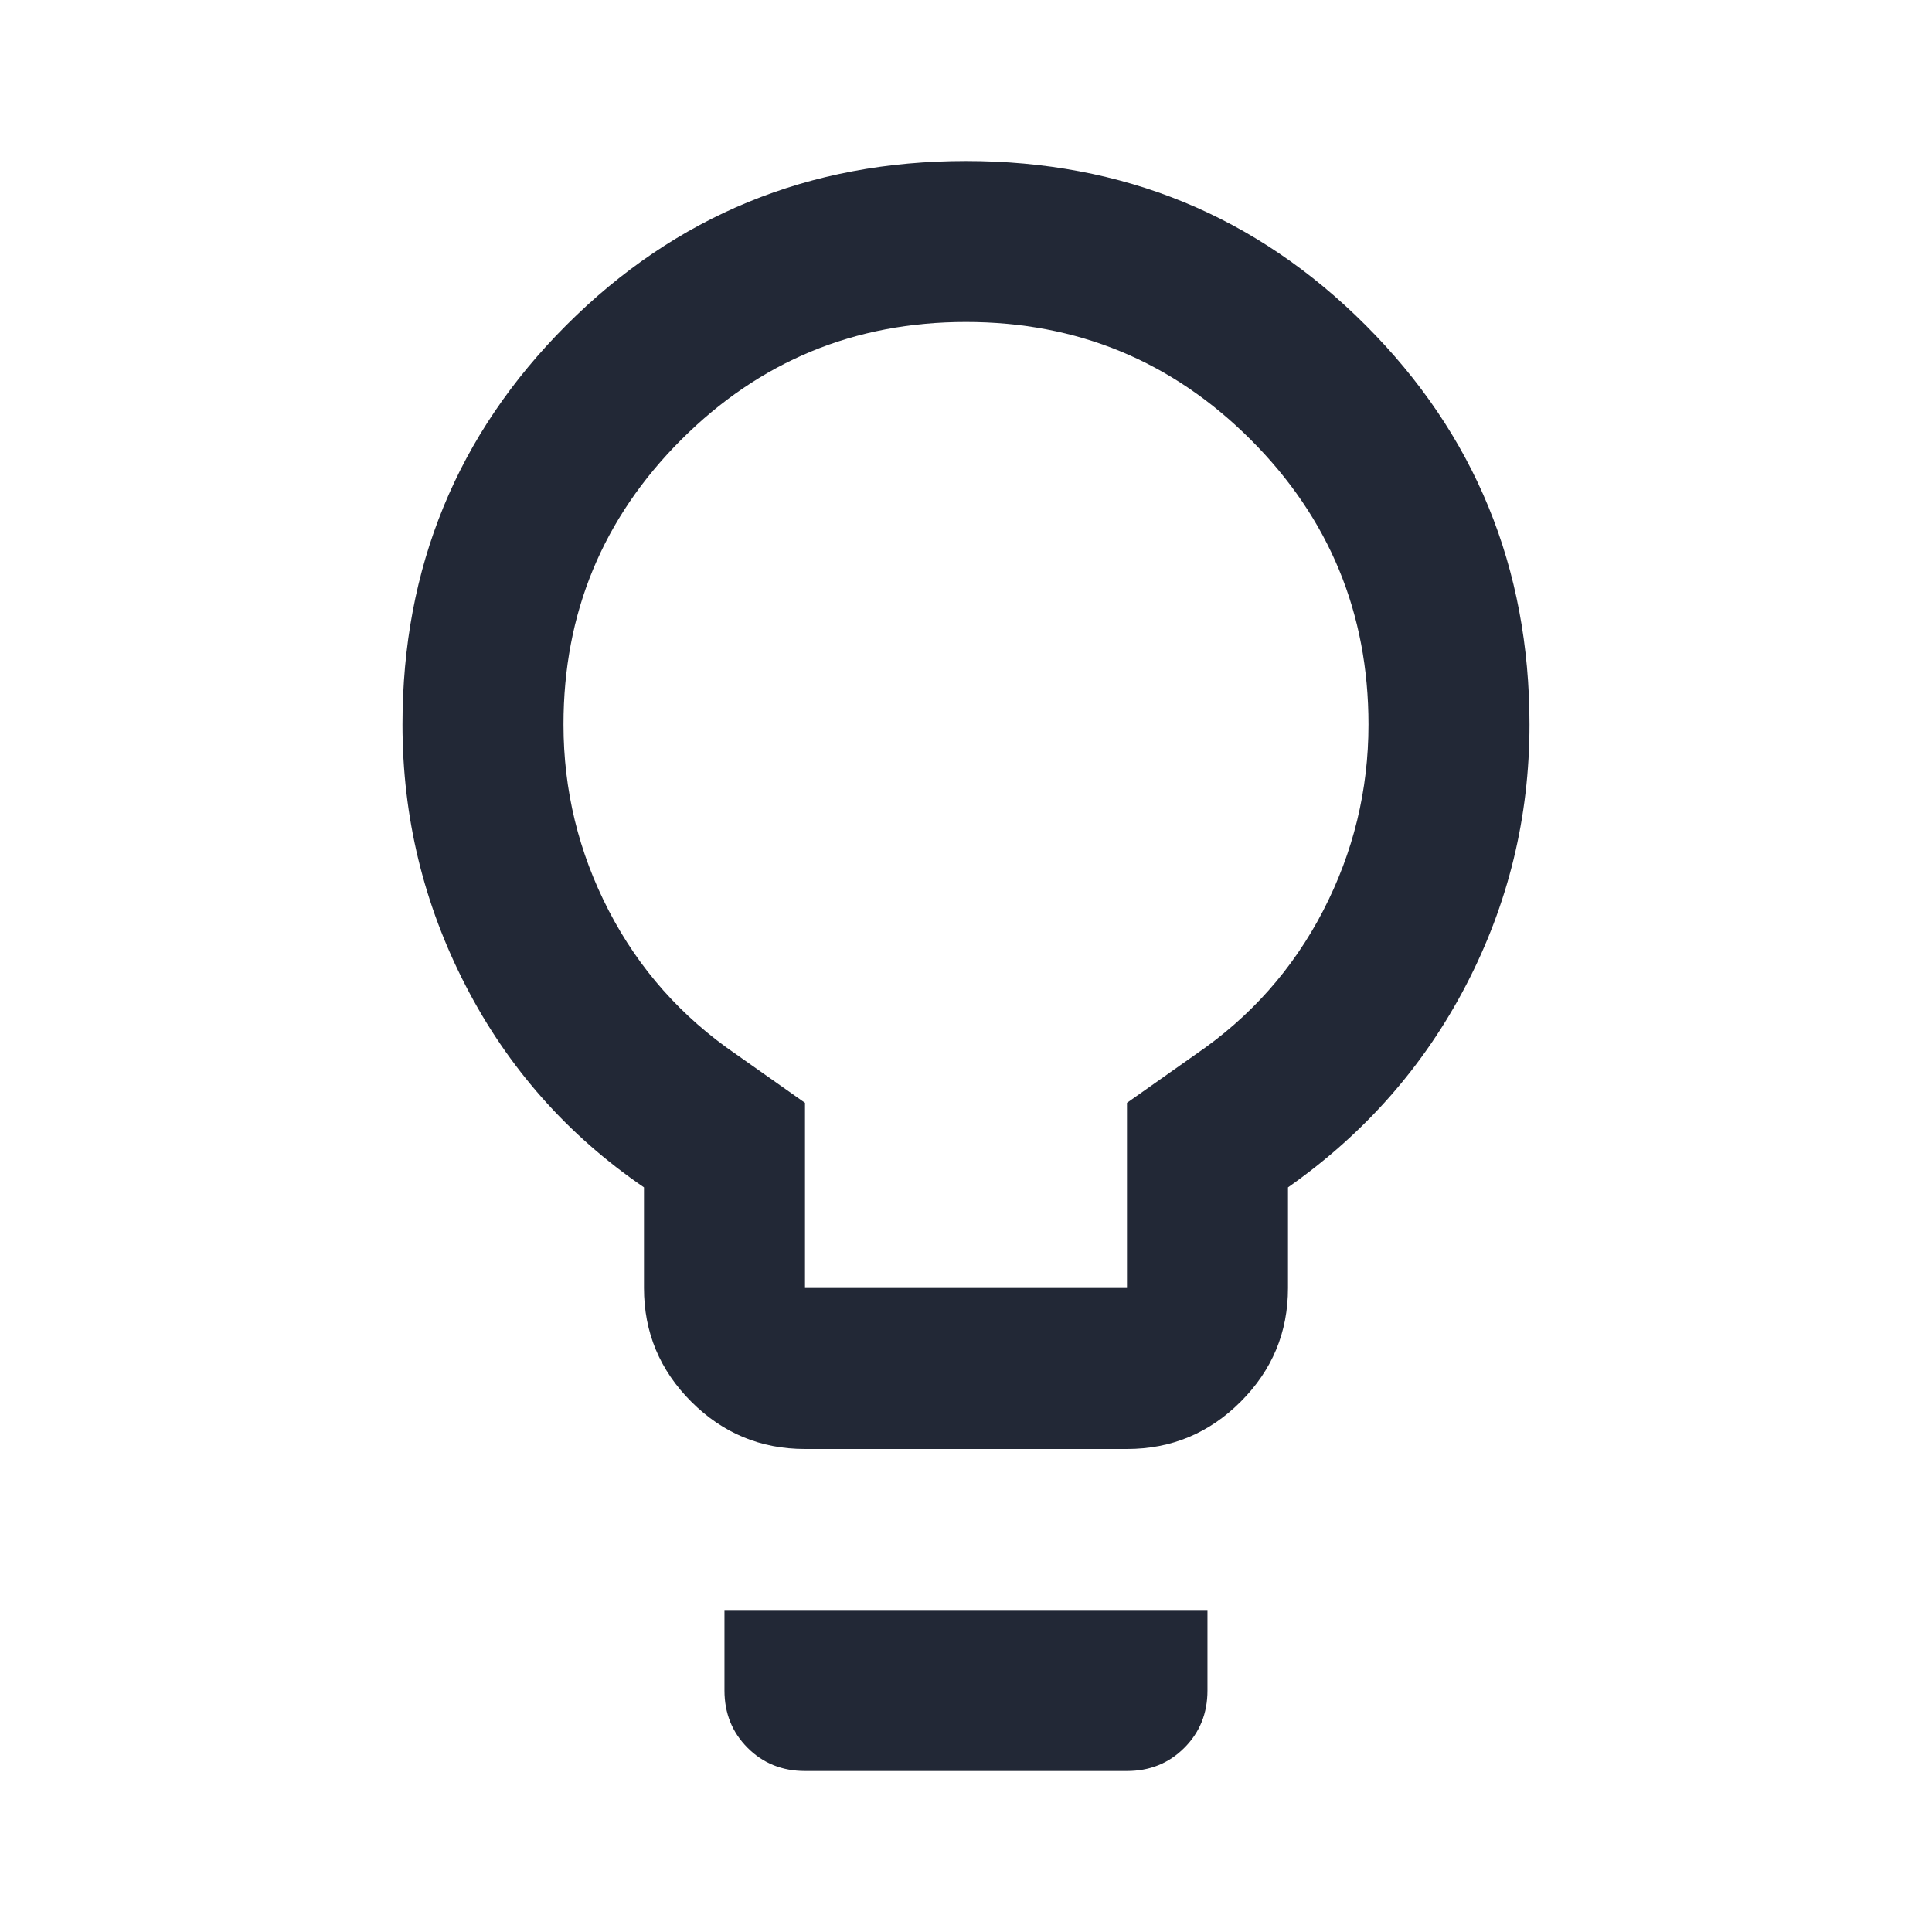
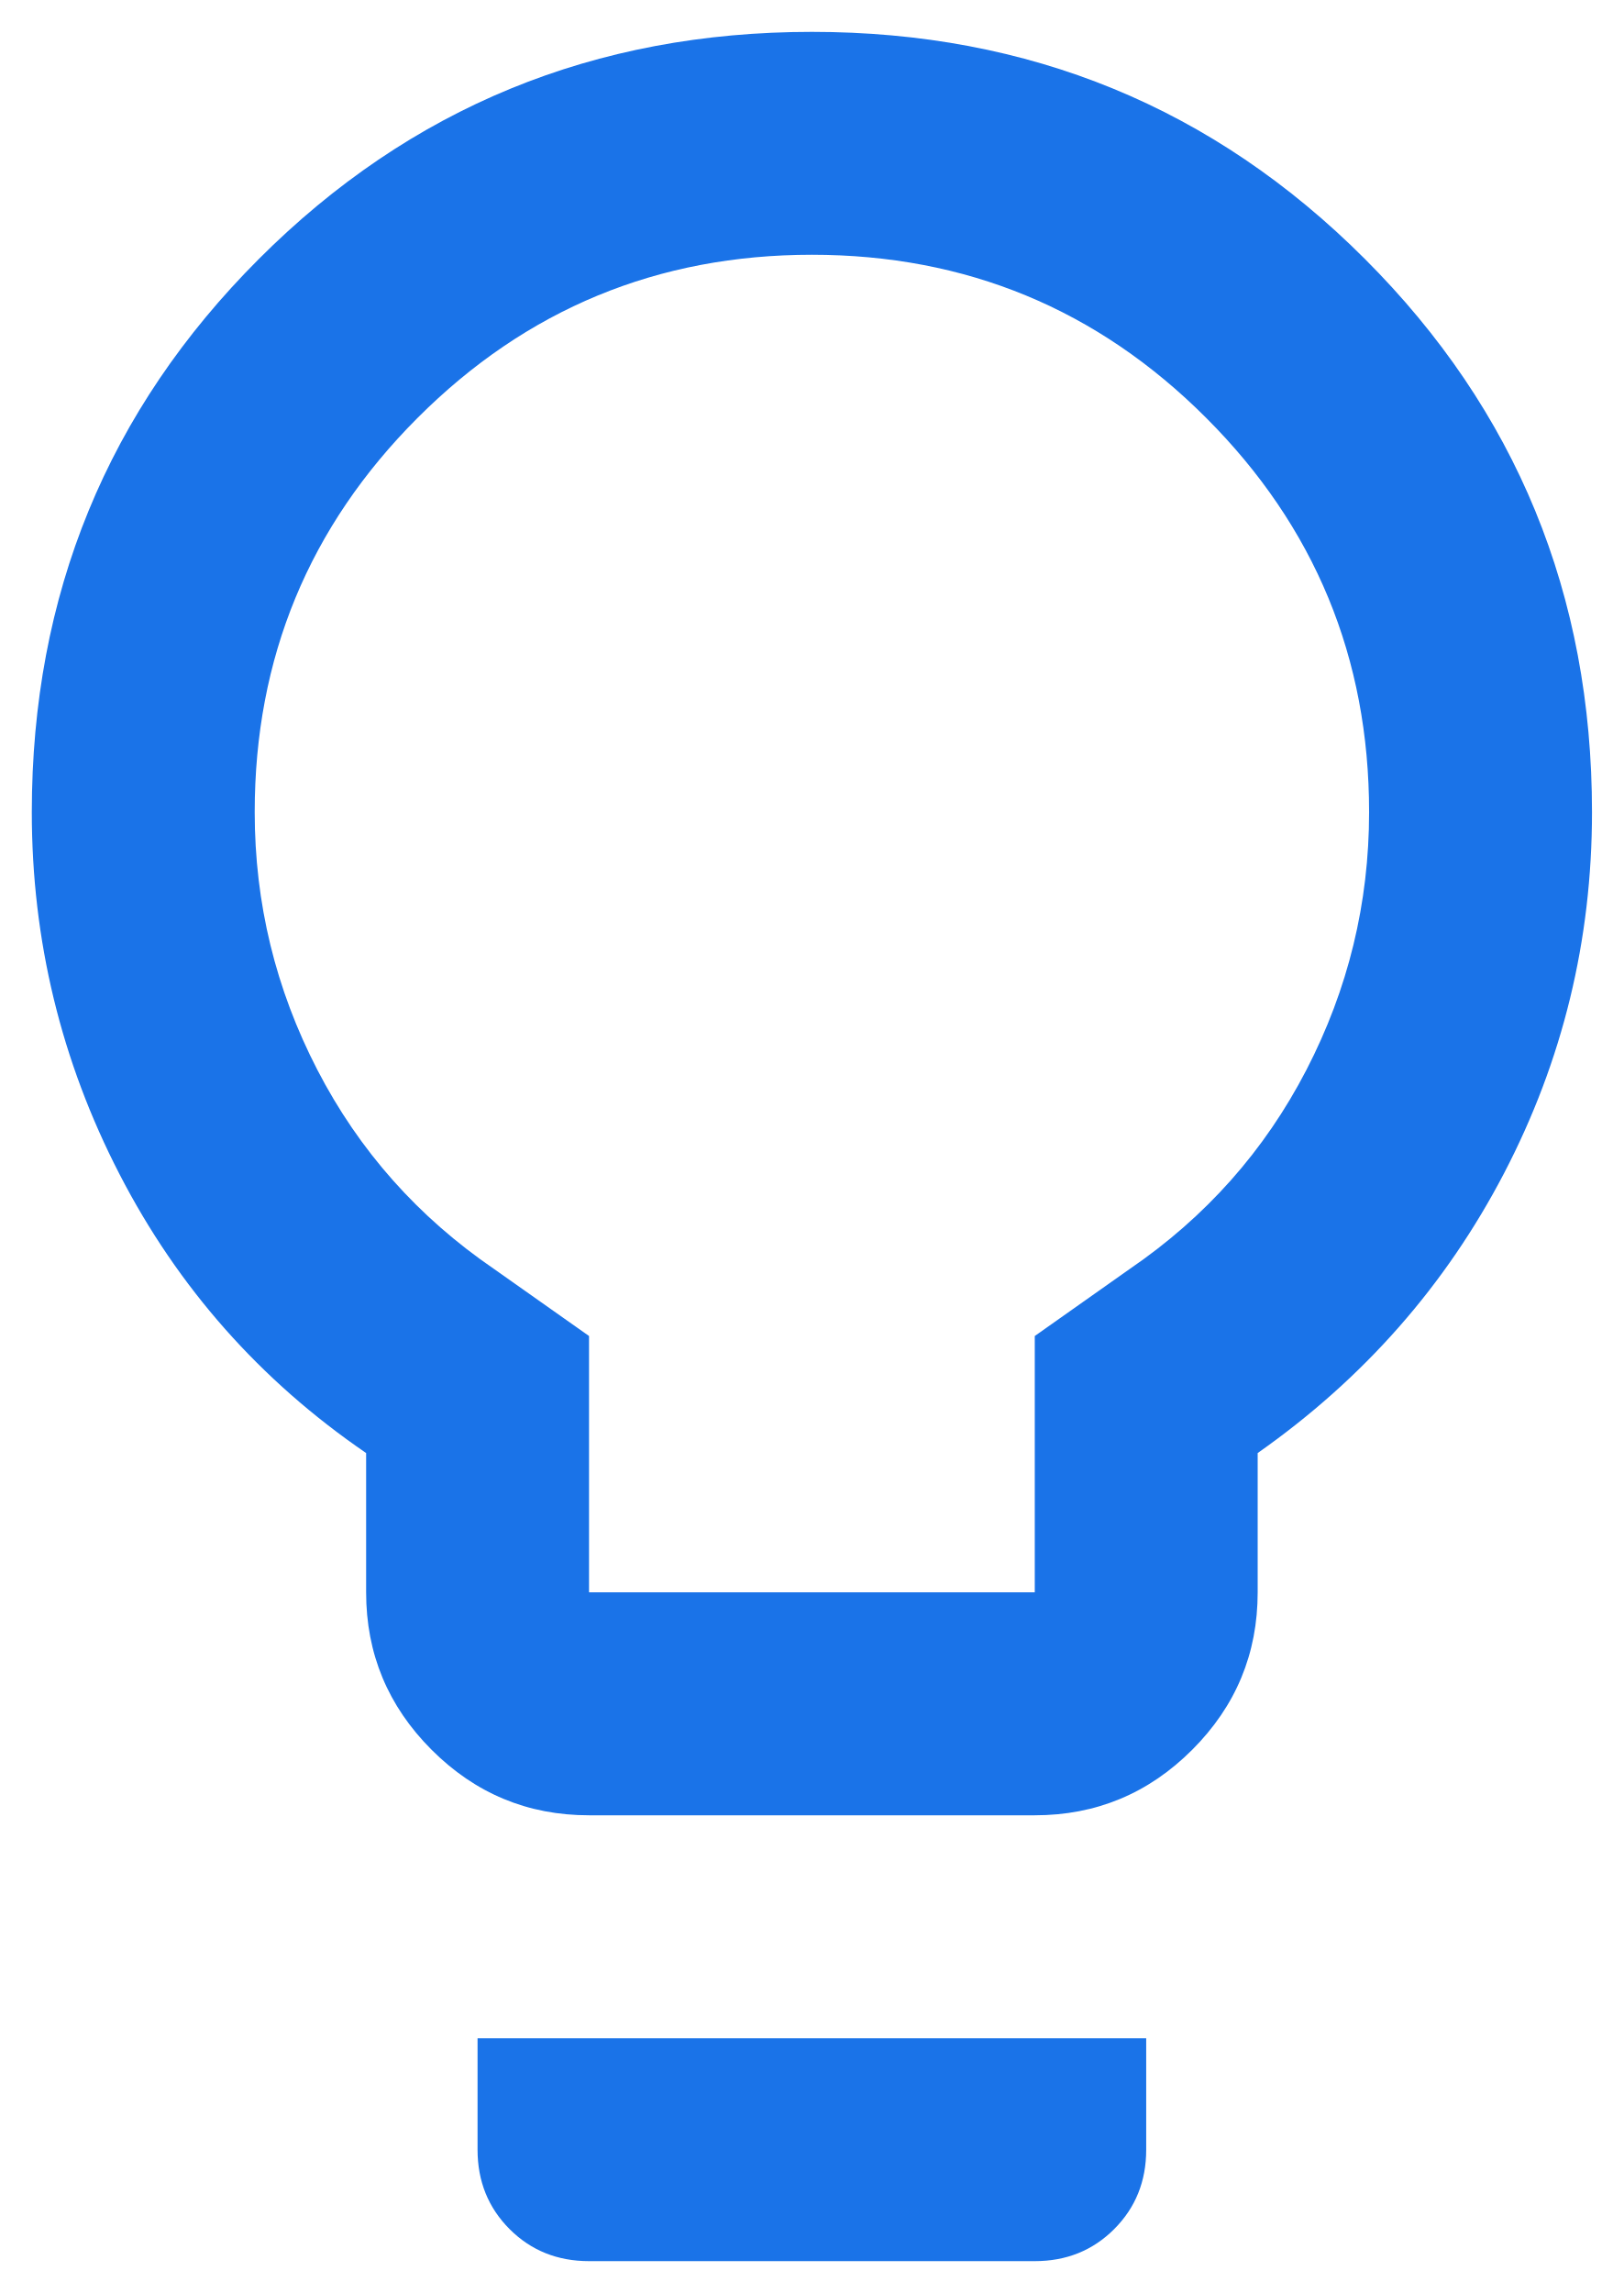
- <svg xmlns="http://www.w3.org/2000/svg" width="56" height="56" viewBox="0 0 56 56" fill="none">
-   <path d="M23.333 42C22.049 42 20.951 41.543 20.037 40.629C19.123 39.715 18.666 38.617 18.666 37.333V34.416C16.449 32.9 14.729 30.955 13.504 28.583C12.278 26.211 11.666 23.683 11.666 21C11.666 16.45 13.251 12.59 16.42 9.421C19.59 6.251 23.449 4.667 27.999 4.667C32.549 4.667 36.409 6.251 39.578 9.421C42.748 12.59 44.333 16.45 44.333 21C44.333 23.683 43.72 26.201 42.495 28.554C41.27 30.907 39.549 32.861 37.333 34.416V37.333C37.333 38.617 36.876 39.715 35.962 40.629C35.048 41.543 33.949 42 32.666 42H23.333ZM23.333 37.333H32.666V31.966L34.649 30.567C36.244 29.478 37.478 28.087 38.353 26.396C39.228 24.704 39.666 22.905 39.666 21C39.666 17.772 38.529 15.021 36.254 12.746C33.978 10.471 31.227 9.333 27.999 9.333C24.772 9.333 22.02 10.471 19.745 12.746C17.47 15.021 16.333 17.772 16.333 21C16.333 22.905 16.77 24.704 17.645 26.396C18.52 28.087 19.755 29.478 21.349 30.567L23.333 31.966V37.333ZM23.333 51.333C22.672 51.333 22.117 51.11 21.67 50.662C21.223 50.215 20.999 49.661 20.999 49V46.666H34.999V49C34.999 49.661 34.776 50.215 34.328 50.662C33.881 51.11 33.327 51.333 32.666 51.333H23.333Z" fill="#222836" />
+ <svg xmlns="http://www.w3.org/2000/svg" width="34" height="48" viewBox="0 0 34 48" fill="none">
+   <path d="M12.333 38C11.049 38 9.951 37.543 9.037 36.629C8.123 35.715 7.666 34.617 7.666 33.333V30.417C5.449 28.9 3.729 26.956 2.504 24.583C1.279 22.211 0.666 19.683 0.666 17C0.666 12.45 2.251 8.59 5.42 5.421C8.59 2.251 12.449 0.667 16.999 0.667C21.549 0.667 25.409 2.251 28.578 5.421C31.748 8.59 33.333 12.45 33.333 17C33.333 19.683 32.72 22.201 31.495 24.554C30.27 26.907 28.549 28.861 26.333 30.417V33.333C26.333 34.617 25.876 35.715 24.962 36.629C24.048 37.543 22.949 38 21.666 38H12.333ZM12.333 33.333H21.666V27.967L23.649 26.567C25.244 25.478 26.479 24.088 27.354 22.396C28.229 20.704 28.666 18.906 28.666 17C28.666 13.772 27.529 11.021 25.253 8.746C22.979 6.471 20.227 5.333 16.999 5.333C13.772 5.333 11.02 6.471 8.745 8.746C6.47 11.021 5.333 13.772 5.333 17C5.333 18.906 5.77 20.704 6.645 22.396C7.52 24.088 8.755 25.478 10.349 26.567L12.333 27.967V33.333ZM12.333 47.333C11.672 47.333 11.117 47.11 10.67 46.663C10.223 46.215 9.999 45.661 9.999 45V42.667H23.999V45C23.999 45.661 23.776 46.215 23.328 46.663C22.881 47.11 22.327 47.333 21.666 47.333H12.333Z" fill="#1A73E8" />
</svg>
